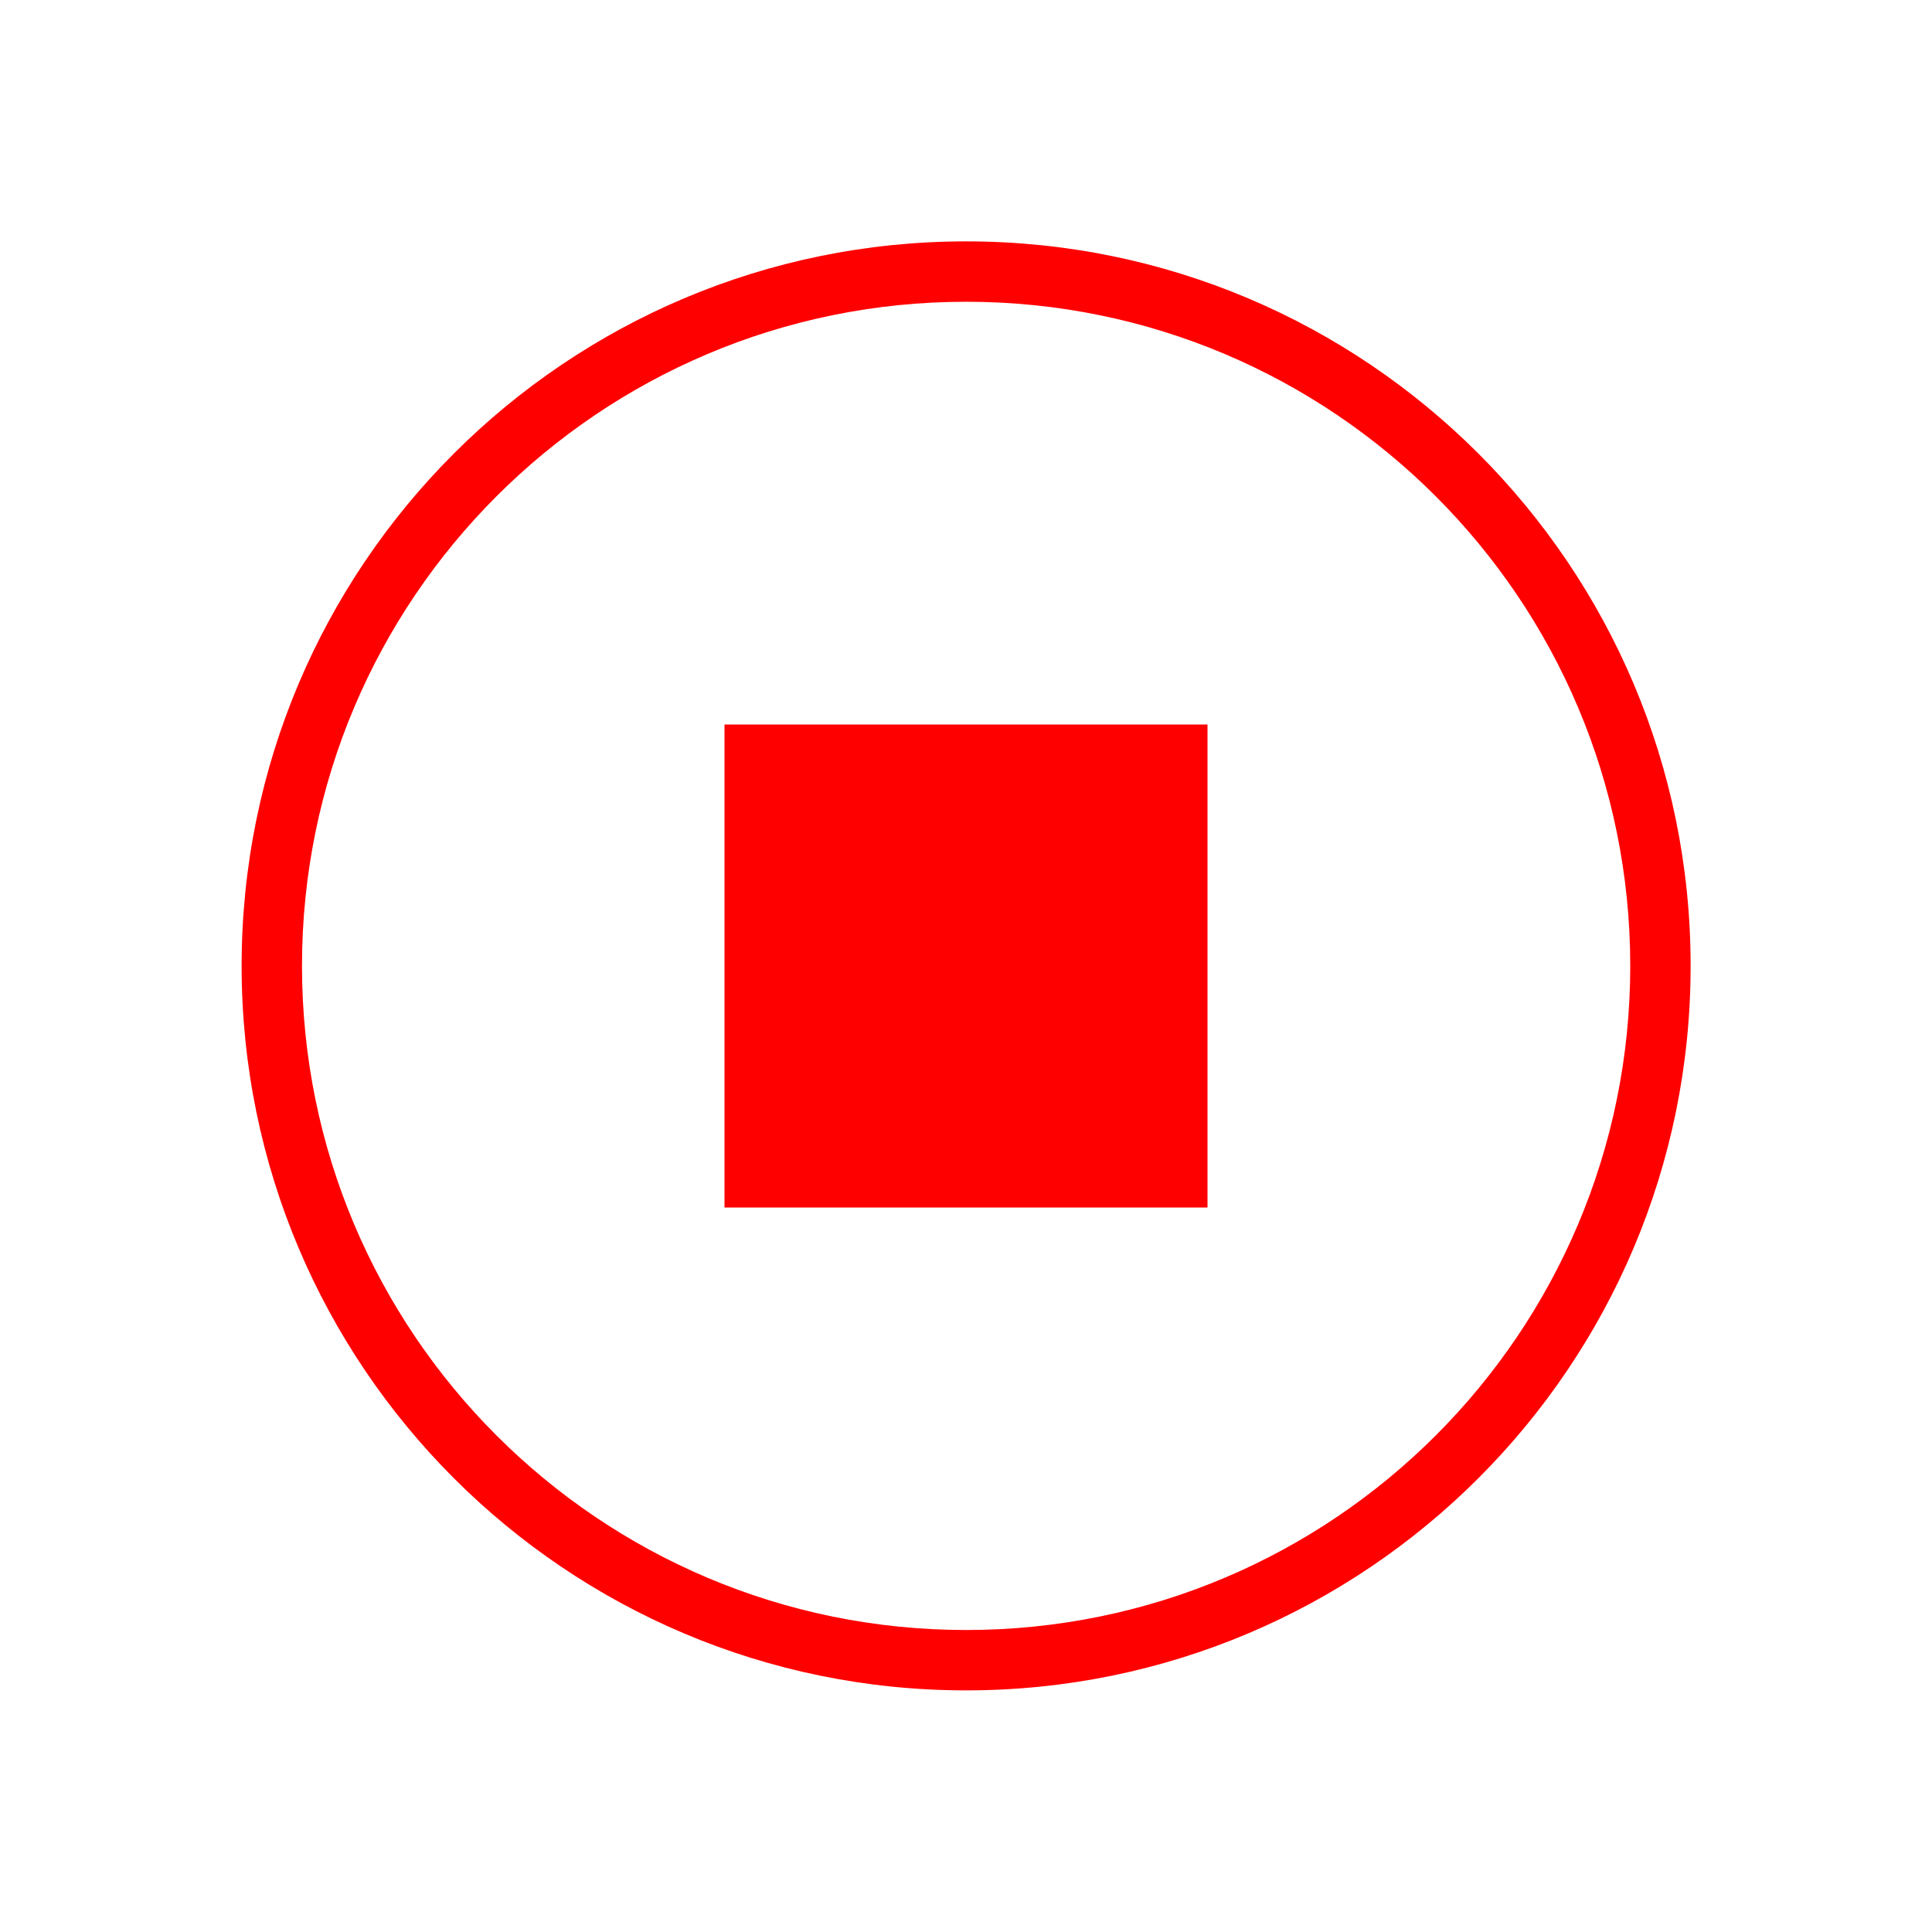
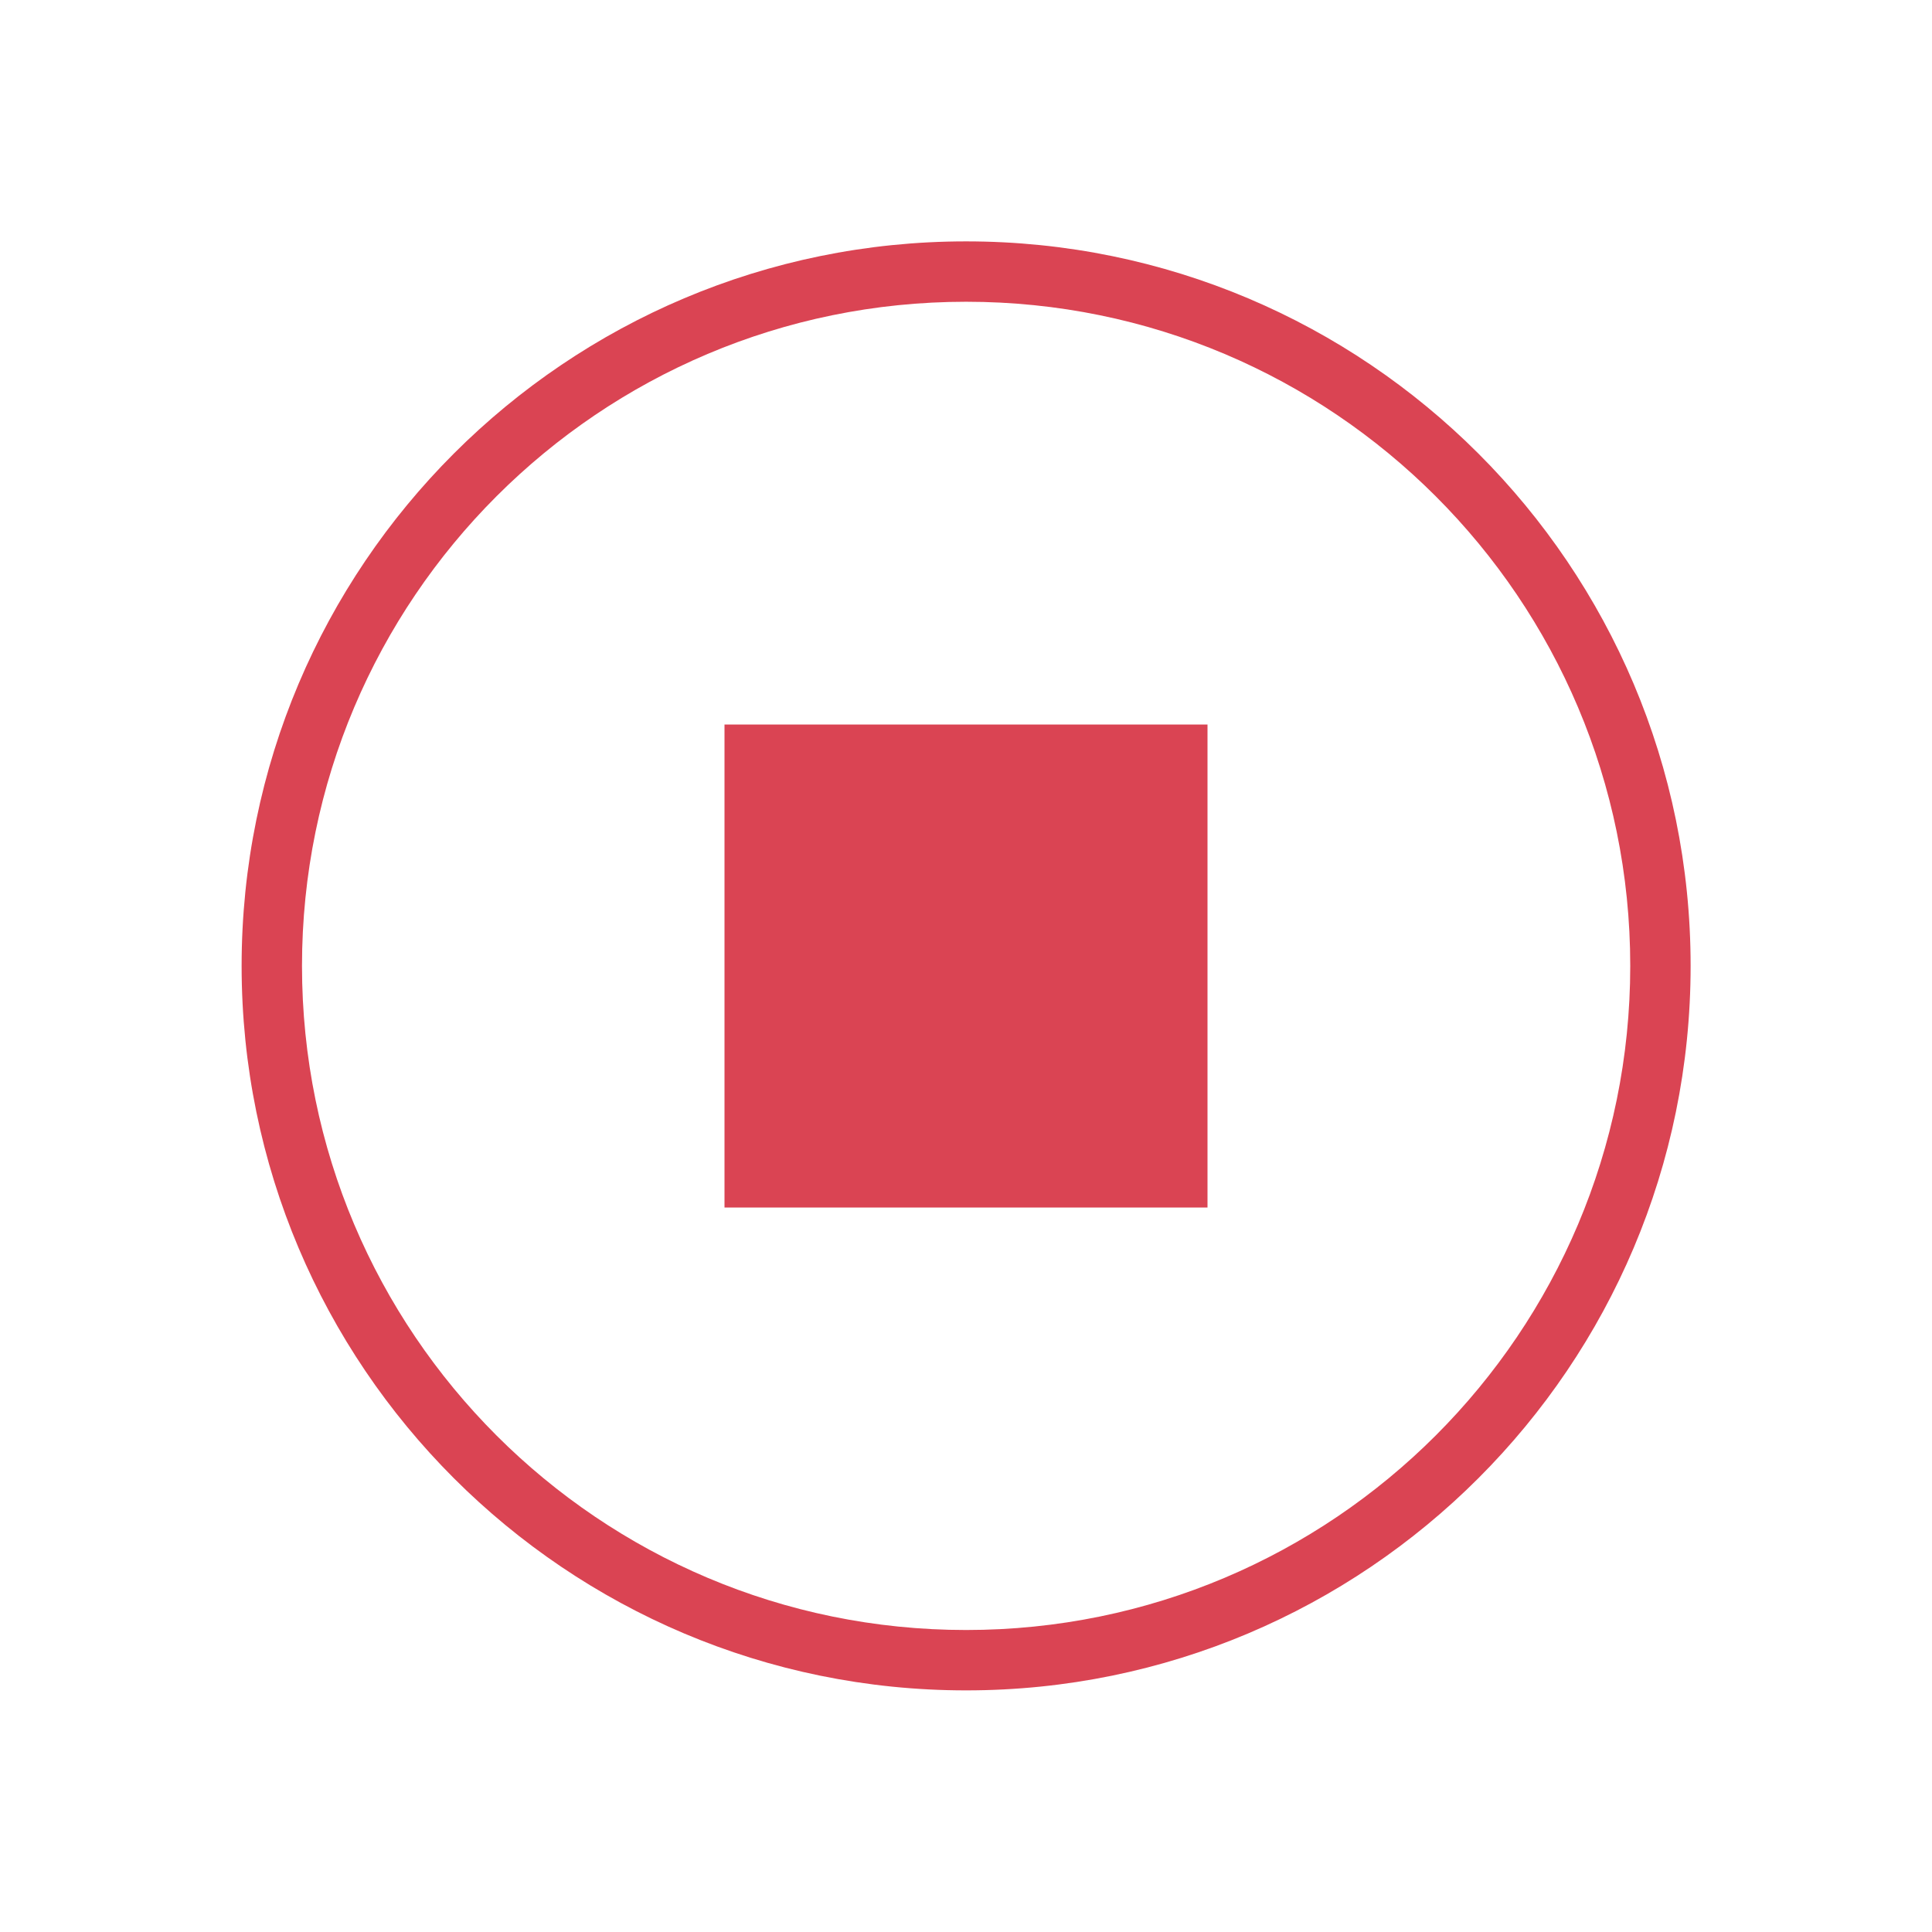
<svg xmlns="http://www.w3.org/2000/svg" viewBox="0 0 32 32">
  <defs id="defs3051">
    <style type="text/css" id="current-color-scheme">
      .ColorScheme-Text {
-         color:#ff0000;
+         color:#da4453;
      }
      </style>
  </defs>
  <path style="fill:currentColor;fill-opacity:1;stroke:none" d="M 16.002 3.998 A 12 12 0 0 0 4.002 15.998 A 12 12 0 0 0 16.002 27.998 A 12 12 0 0 0 28.002 15.998 A 12 12 0 0 0 16.002 3.998 z M 16.002 4.998 A 11 11 0 0 1 27.002 15.998 A 11 11 0 0 1 16.002 26.998 A 11 11 0 0 1 5.002 15.998 A 11 11 0 0 1 16.002 4.998 z M 12 12 L 12 20 L 20 20 L 20 12 L 12 12 z " id="path91" class="ColorScheme-Text" />
</svg>
